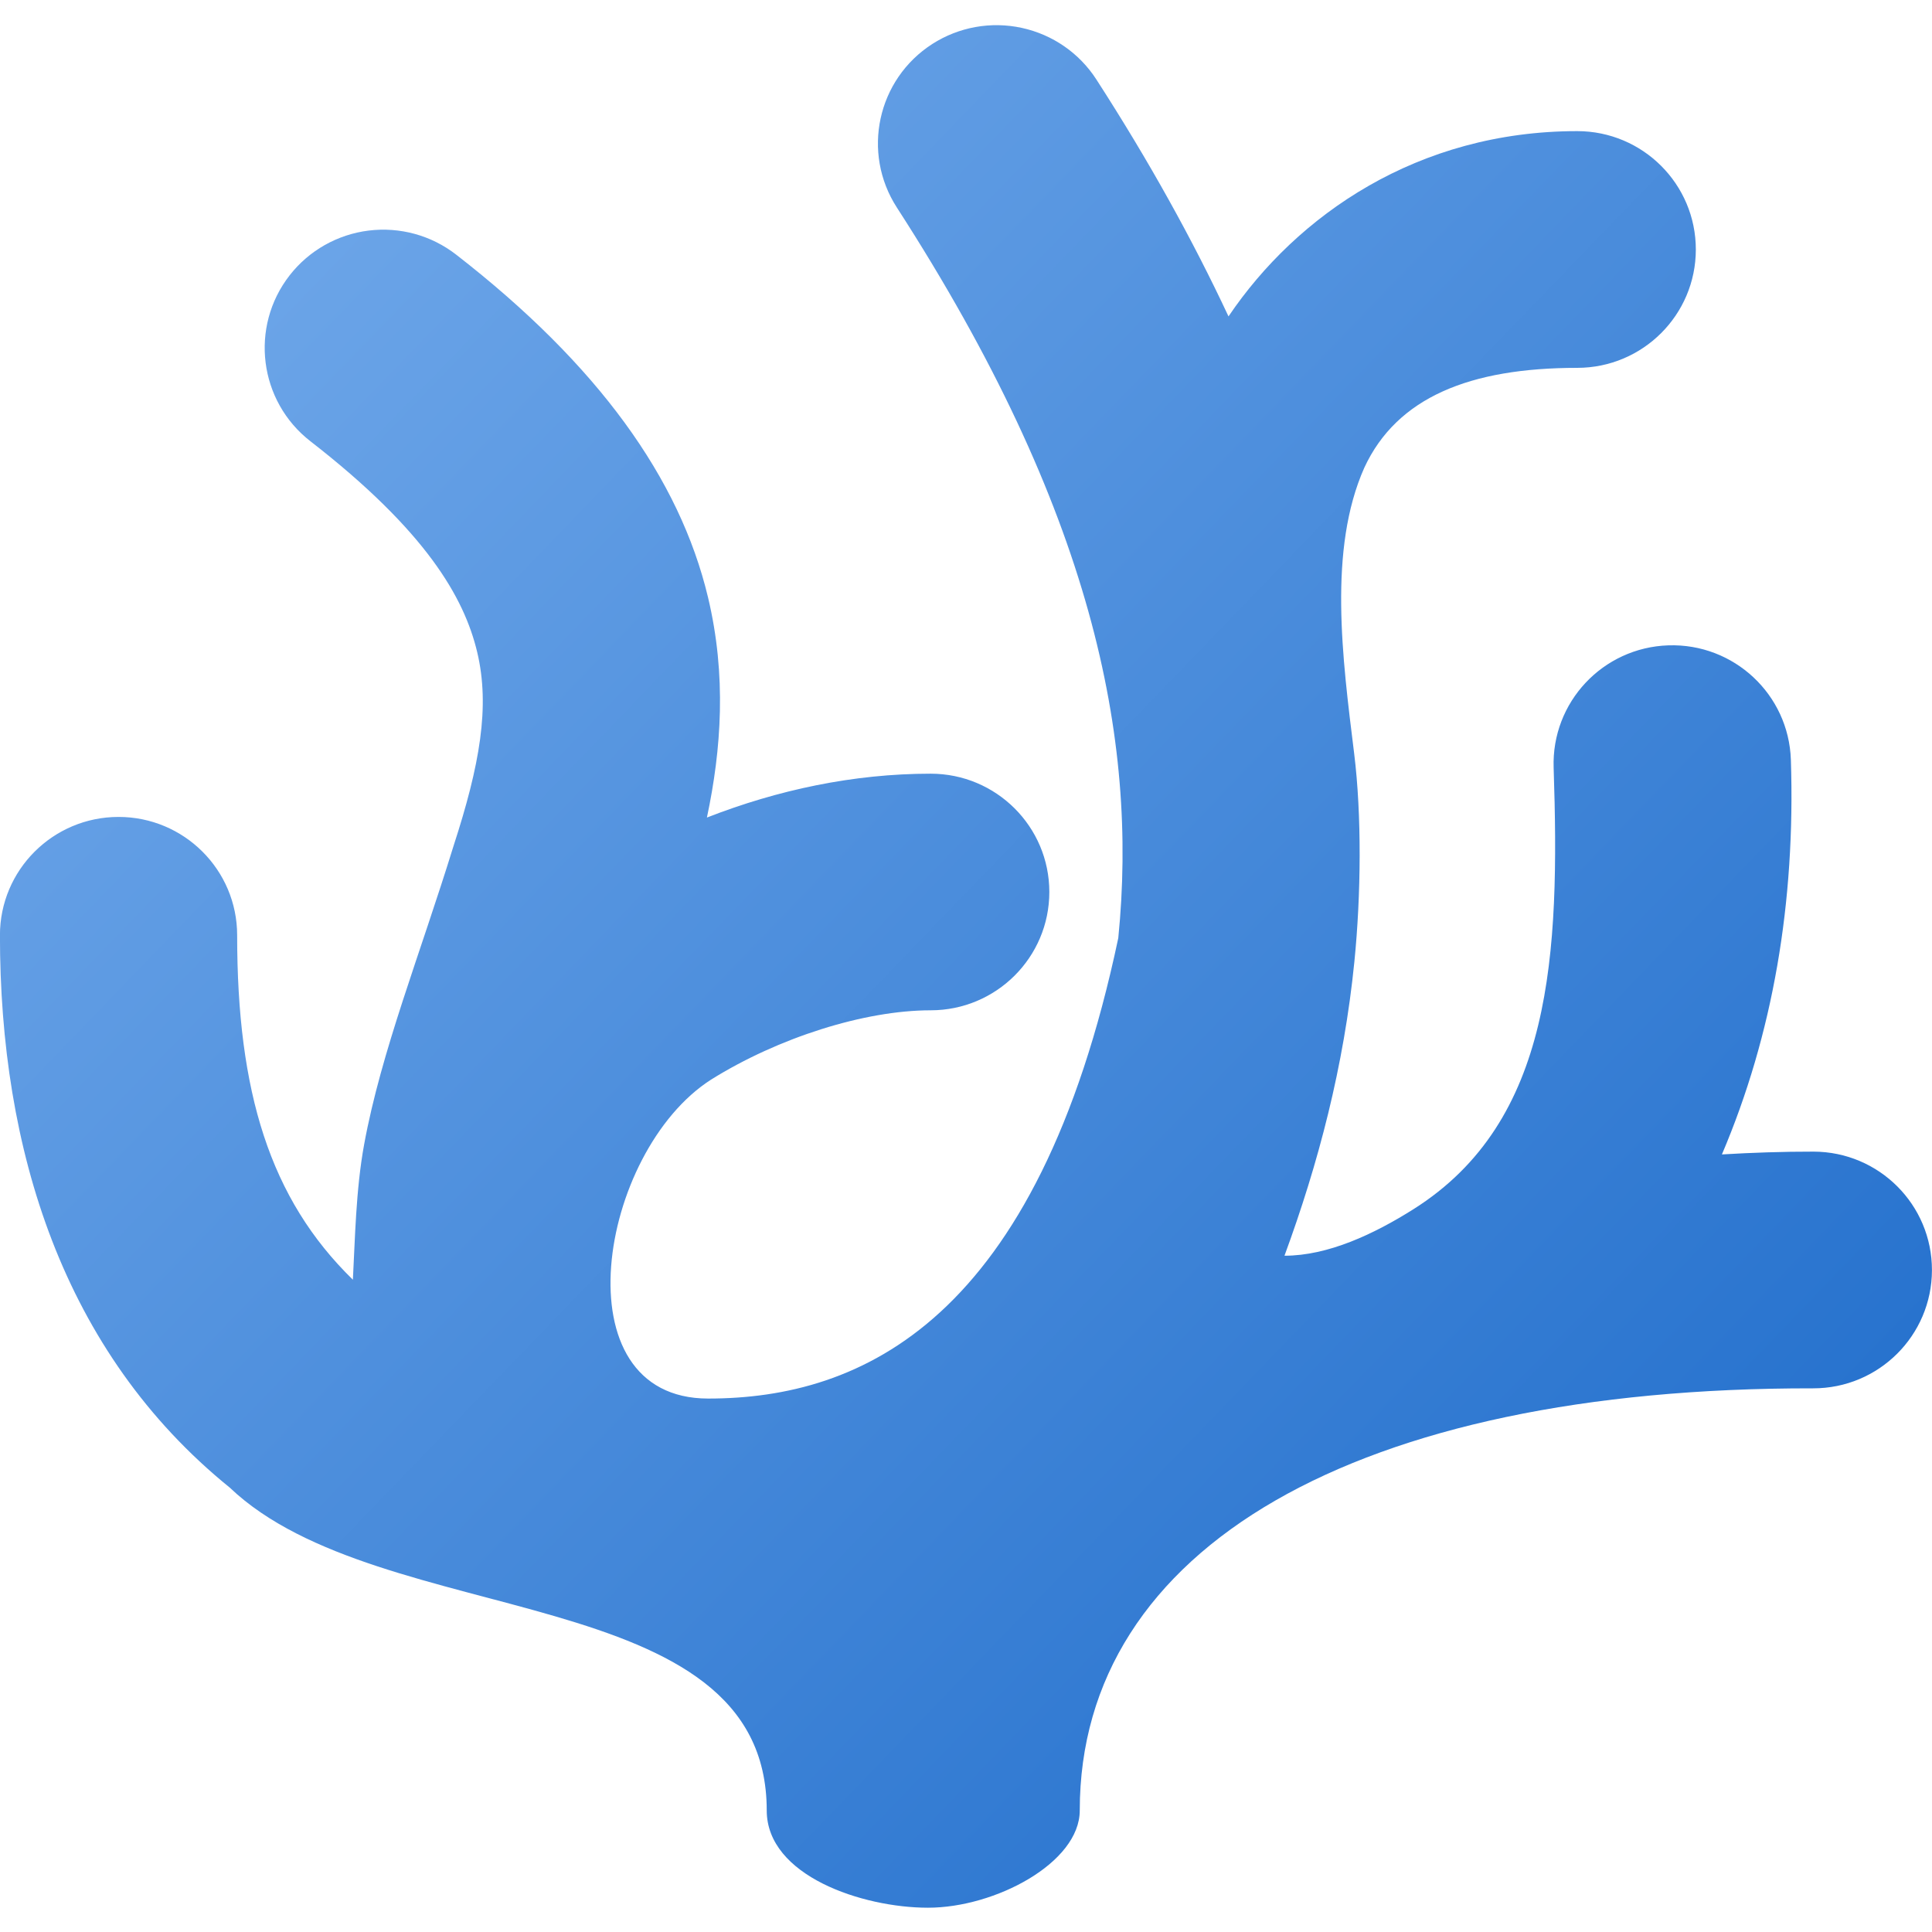
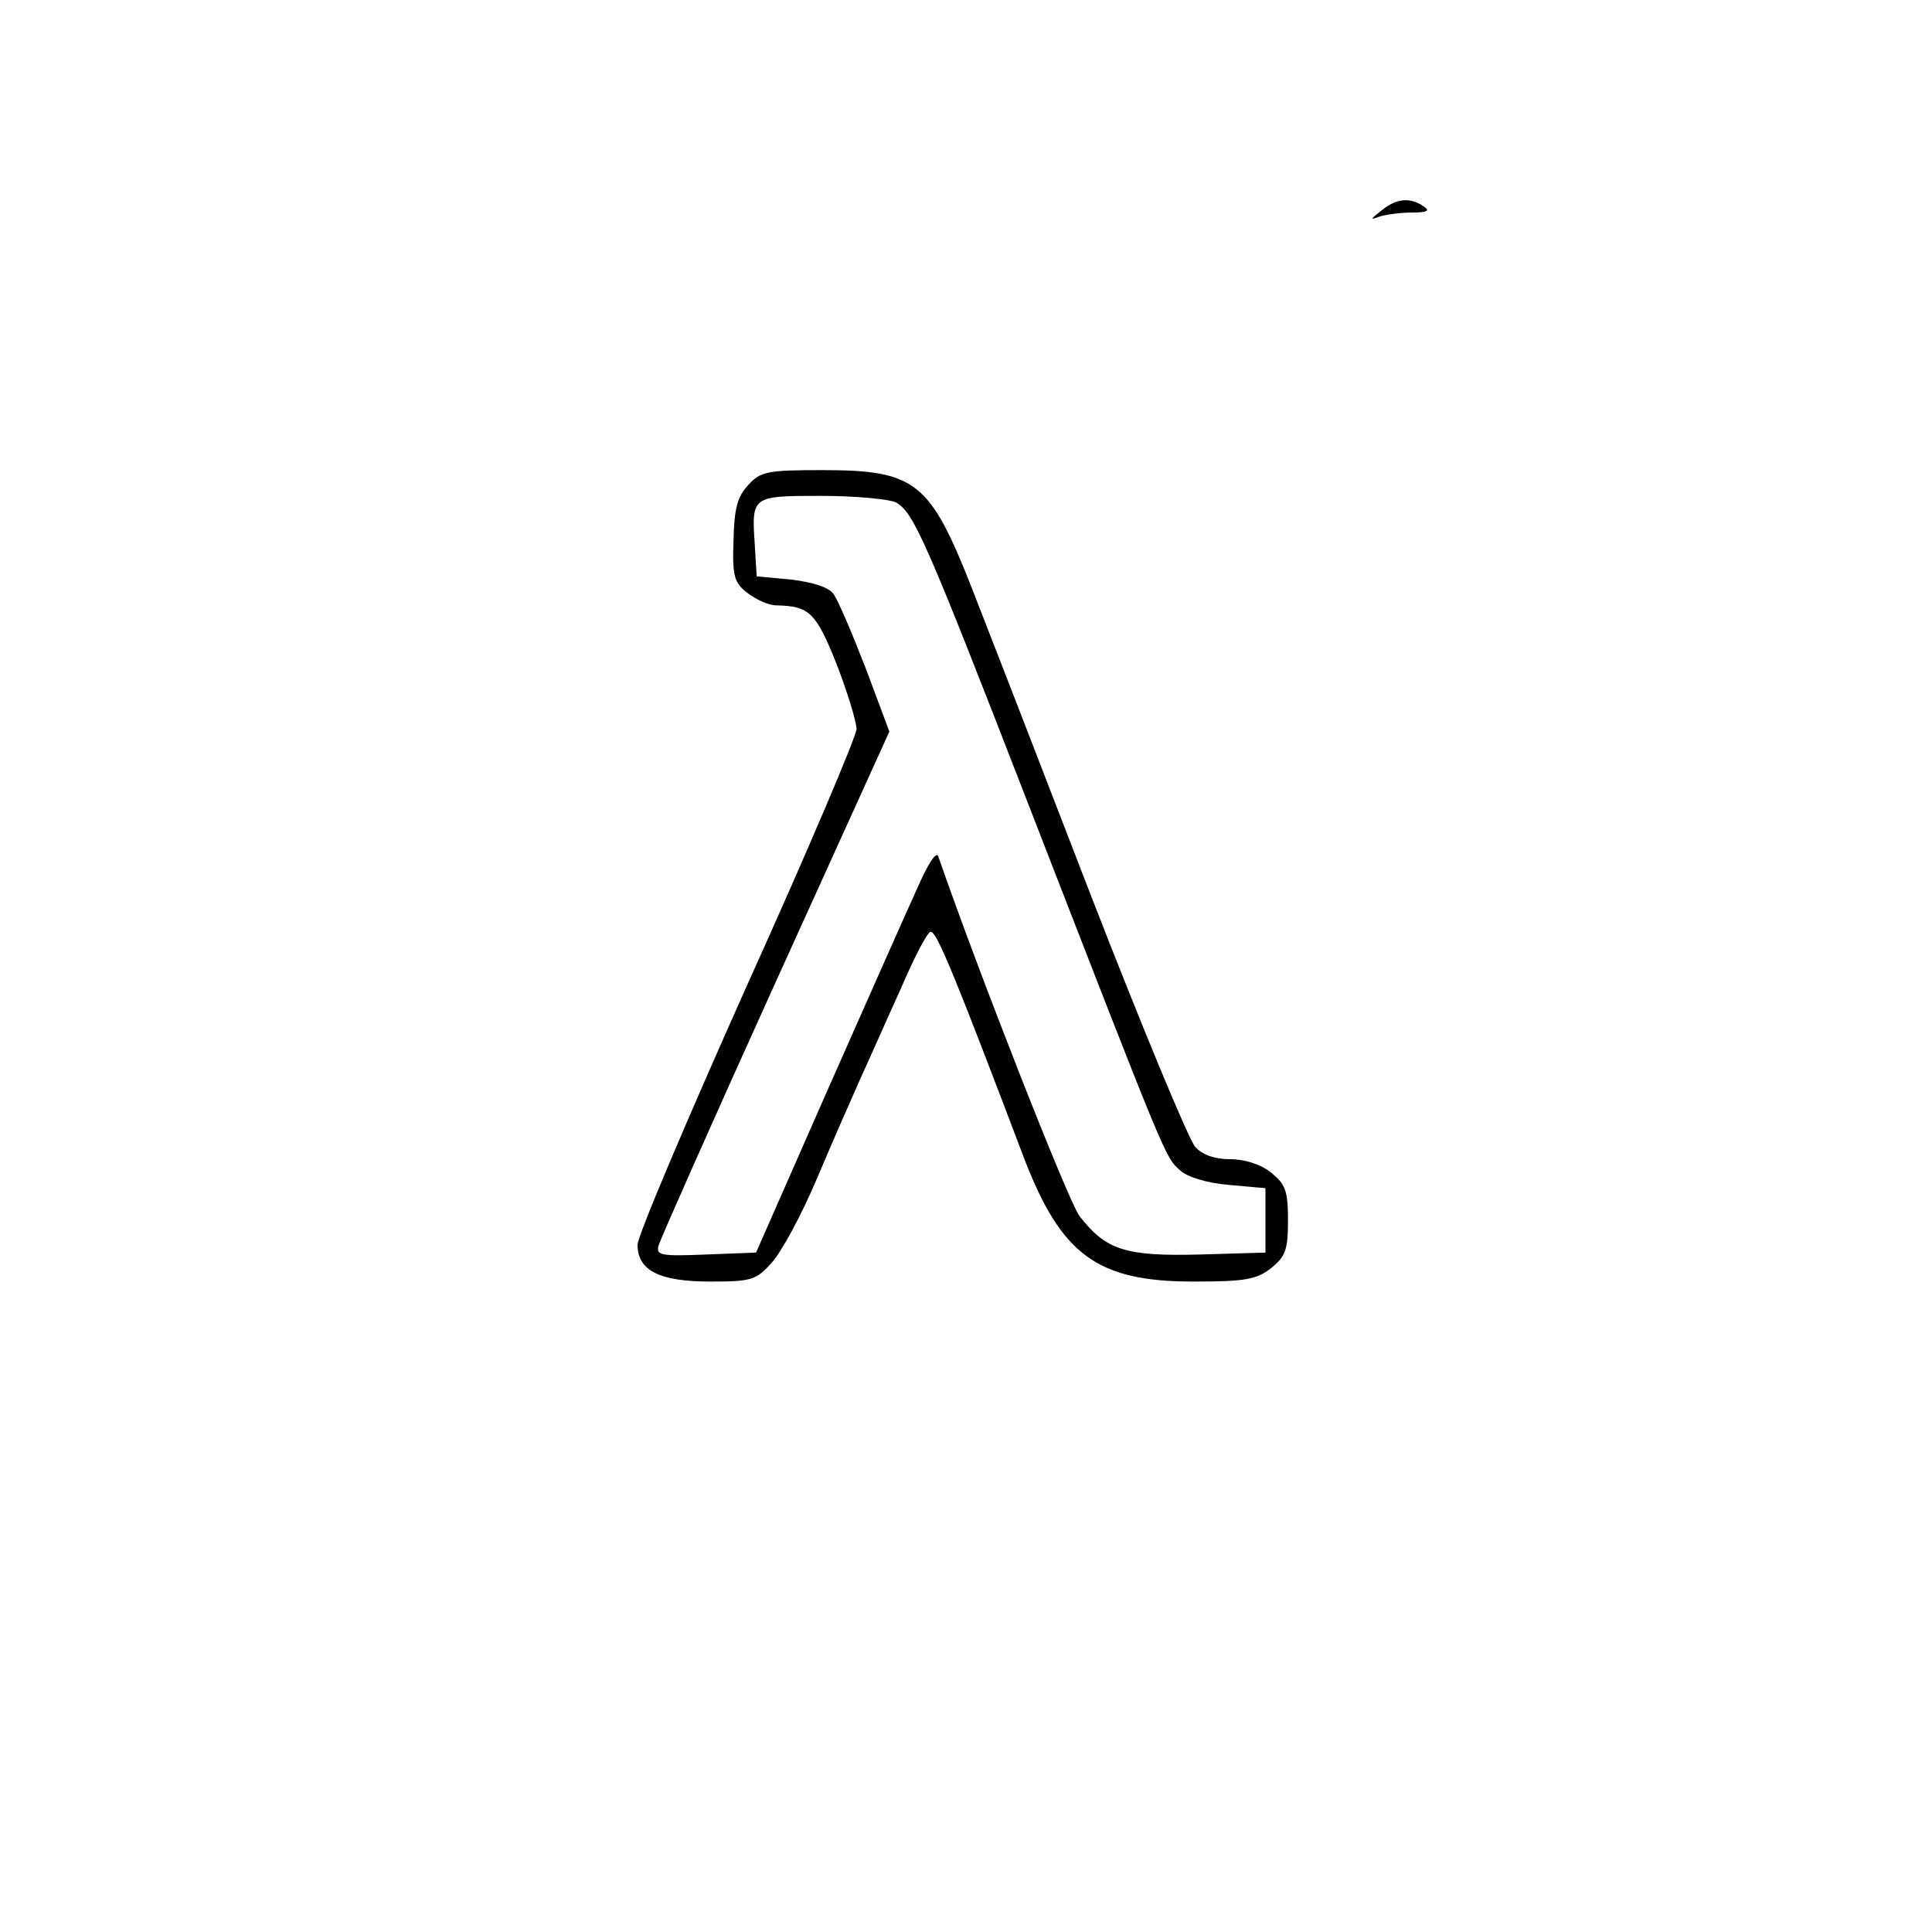
- <svg xmlns="http://www.w3.org/2000/svg" version="1.1" x="0" y="0" width="100" height="100" viewBox="0, 0, 100, 100">
-   <defs>
-     <linearGradient id="Gradient_1" gradientUnits="userSpaceOnUse" x1="199.997" y1="214.302" x2="296.665" y2="307.573" gradientTransform="matrix(1, 0, 0, 1, -200, -213)">
-       <stop offset="0" stop-color="#78AEED" />
-       <stop offset="1" stop-color="#1D6BCA" />
-     </linearGradient>
-   </defs>
-   <g id="Layer_1">
-     <path d="M48.26,2.274 C45.406,4.105 44.583,7.898 46.422,10.742 C56.531,26.397 58.917,38.205 57.882,48.553 C53.698,68.369 44.603,72.389 36.655,72.389 C28.895,72.389 30.973,59.618 36.806,55.88 C40.288,53.706 44.748,52.293 48.171,52.293 C51.563,52.293 54.313,49.552 54.313,46.17 C54.313,42.787 51.563,40.046 48.171,40.046 C44.173,40.046 40.251,40.886 36.59,42.316 C37.338,38.787 37.614,34.973 36.647,30.919 C35.179,24.763 30.953,18.883 23.615,13.183 C22.33,12.183 20.7,11.734 19.083,11.934 C17.466,12.134 15.995,12.966 14.994,14.248 C12.912,16.918 13.394,20.766 16.072,22.843 C22.05,27.486 24.024,30.923 24.699,33.752 C25.374,36.581 24.831,39.616 23.475,43.786 C21.742,49.406 19.73,54.423 18.848,59.234 C18.414,61.602 18.377,64.179 18.265,66.238 C13.96,62.042 12.275,56.502 12.275,48.407 C12.274,45.025 9.524,42.283 6.133,42.284 C2.744,42.287 -0.002,45.027 -0.003,48.407 C-0.003,59.463 3.23,69.983 11.895,77.001 C19.739,84.474 39.686,81.712 39.686,93.709 C39.686,97.095 44.642,98.743 48.033,98.743 C51.511,98.743 55.888,96.418 55.888,93.709 C55.888,80.097 70.233,71.824 93.848,71.86 C97.24,71.865 99.992,69.126 99.997,65.744 C100.003,62.361 97.259,59.614 93.867,59.608 C92.252,59.606 90.678,59.661 89.126,59.753 C91.766,53.544 92.937,46.708 92.695,39.324 C92.583,35.943 89.745,33.293 86.356,33.403 C82.963,33.513 80.305,36.346 80.416,39.729 C80.736,49.397 80.374,58.03 73.171,62.581 C71.123,63.874 68.742,64.996 66.484,64.996 C68.237,60.228 69.561,55.195 70.103,49.77 C70.449,46.308 70.486,42.195 70.091,39 C69.478,34.05 68.738,28.436 70.617,24.207 C72.305,20.565 76.087,19.04 81.64,19.04 C85.029,19.037 87.775,16.296 87.776,12.917 C87.778,9.534 85.031,6.79 81.64,6.787 C73.388,6.787 67.133,11.13 63.587,16.377 C61.733,12.417 59.475,8.336 56.747,4.112 C55.866,2.747 54.478,1.788 52.887,1.443 C52.099,1.272 51.285,1.257 50.491,1.399 C49.697,1.542 48.939,1.839 48.26,2.274 z" fill="url(#Gradient_1)" id="path6008" />
+ <svg xmlns="http://www.w3.org/2000/svg" version="1.0" width="300pt" height="300pt" viewBox="0 0 300 300" preserveAspectRatio="xMidYMid meet">
+   <g transform="translate(0,300) scale(0.1,-0.1)" fill="#000000" stroke="none">
+     <path d="M2145 2673 c-18 -14 -18 -15 -2 -9 10 3 33 6 50 6 24 0 28 3 17 10 -21 14 -42 12 -65 -7z" />
+     <path d="M1162 2247 c-17 -18 -22 -37 -23 -86 -2 -56 1 -66 22 -82 13 -10 33 -19 44 -19 52 -1 62 -11 94 -91 17 -44 31 -90 31 -101 0 -11 -76 -190 -170 -398 -93 -208 -170 -389 -170 -403 0 -40 34 -57 113 -57 63 0 71 2 95 29 15 16 47 75 71 132 24 57 55 127 67 154 13 28 40 90 62 138 21 49 42 90 47 90 9 2 37 -66 145 -351 58 -151 114 -192 263 -192 80 0 98 3 121 21 22 18 26 28 26 74 0 46 -4 56 -26 74 -16 13 -41 21 -64 21 -24 0 -43 7 -54 19 -10 11 -83 187 -163 393 -79 205 -162 419 -184 475 -65 165 -87 183 -232 183 -85 0 -96 -2 -115 -23z m229 -27 c28 -16 45 -54 209 -477 212 -546 209 -539 232 -560 12 -11 42 -20 77 -23 l56 -5 0 -50 0 -50 -102 -3 c-116 -3 -146 7 -187 60 -18 25 -157 379 -219 558 -3 9 -16 -11 -33 -50 -16 -35 -79 -177 -140 -315 l-110 -250 -78 -3 c-72 -3 -78 -1 -73 15 3 10 84 193 181 407 l177 390 -37 99 c-21 54 -43 106 -50 115 -7 10 -32 18 -65 22 l-54 5 -3 49 c-5 76 -5 76 103 76 53 0 105 -5 116 -10z" />
  </g>
</svg>
